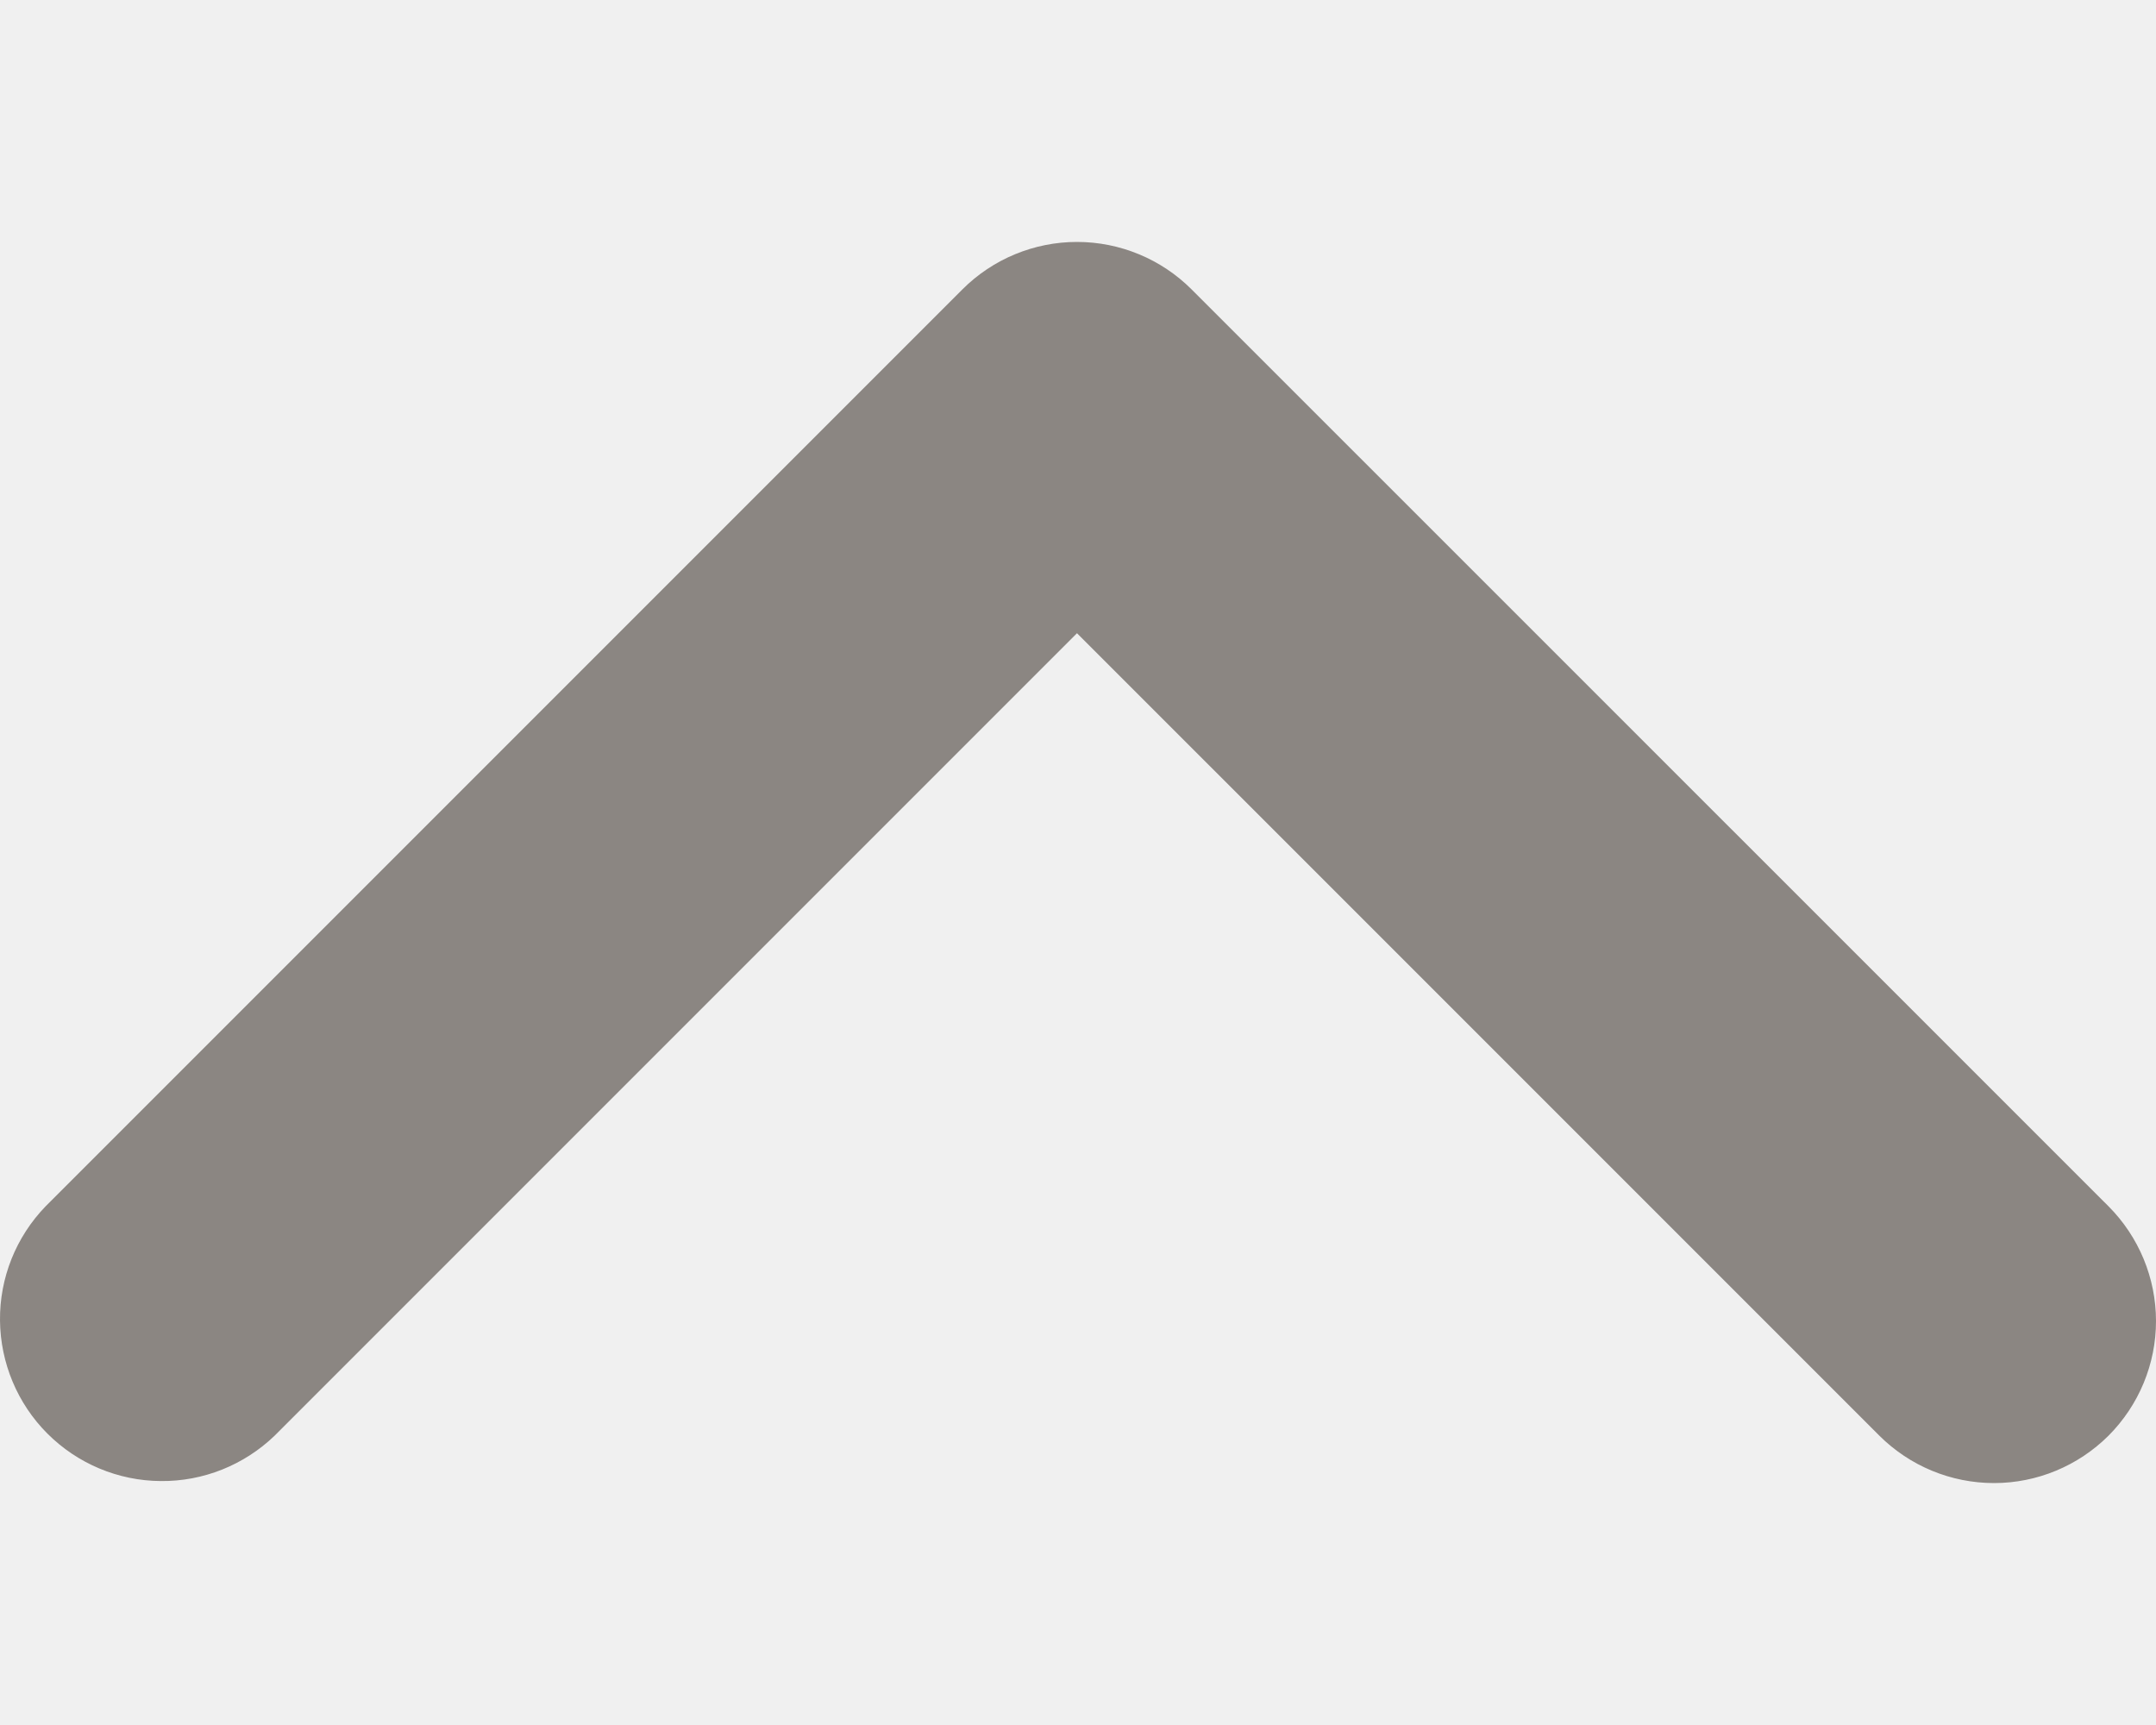
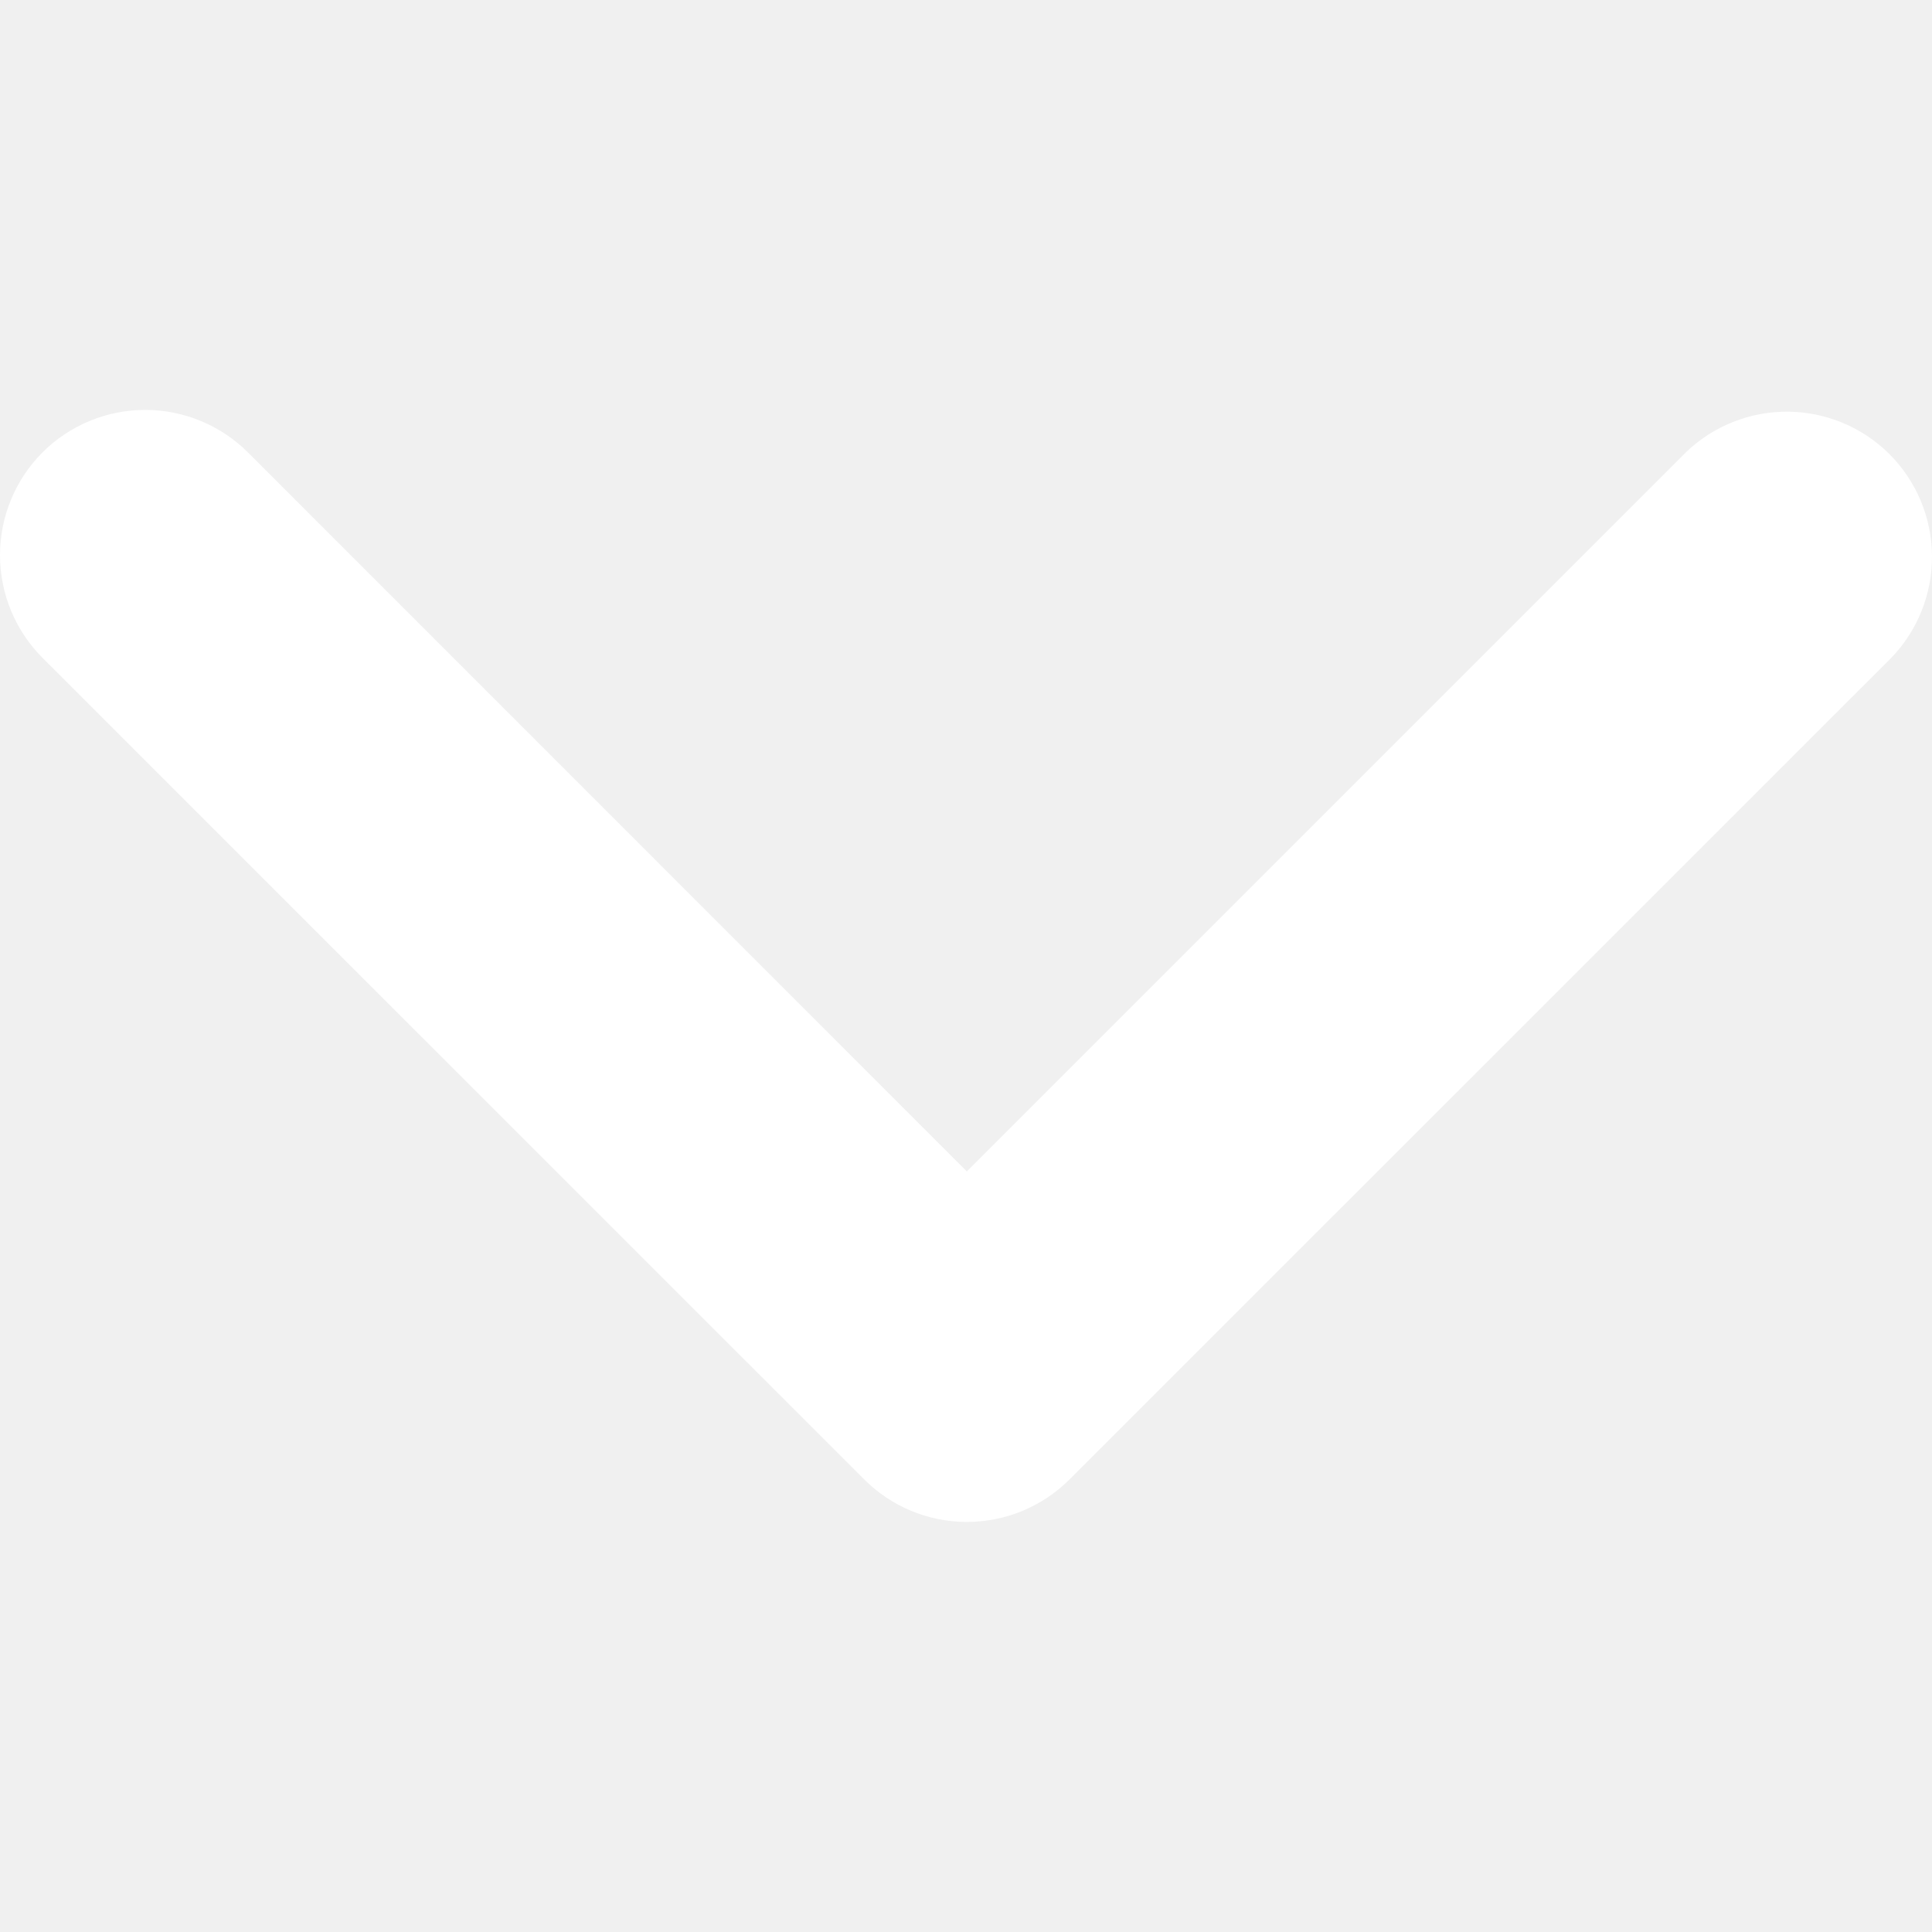
- <svg xmlns="http://www.w3.org/2000/svg" width="15" height="12" viewBox="0 0 15 12" fill="none">
-   <g clip-path="url(#clip0_1072_53417)">
-     <path d="M14.67 9.987C14.458 10.198 14.172 10.317 13.873 10.317C13.573 10.317 13.287 10.198 13.075 9.987L7.493 4.405L1.911 9.987C1.698 10.192 1.414 10.306 1.118 10.303C0.822 10.301 0.539 10.182 0.33 9.973C0.121 9.764 0.003 9.481 4.37701e-05 9.186C-0.003 8.89 0.111 8.605 0.317 8.392L6.696 2.013C6.907 1.802 7.194 1.683 7.493 1.683C7.792 1.683 8.079 1.802 8.29 2.013L14.67 8.392C14.881 8.604 15 8.891 15 9.19C15 9.489 14.881 9.775 14.67 9.987Z" fill="#8B8682" />
-   </g>
-   <defs>
-     <clipPath id="clip0_1072_53417">
-       <rect width="15" height="12" fill="white" transform="translate(15 12) rotate(180)" />
-     </clipPath>
-   </defs>
+ <svg xmlns="http://www.w3.org/2000/svg" width="15" height="15" viewBox="0 0 12 8" fill="none">
+   <path d="M0.264 0.81C0.433 0.641 0.663 0.546 0.902 0.546C1.141 0.546 1.371 0.641 1.54 0.81L6.005 5.276L10.471 0.81C10.641 0.646 10.869 0.555 11.106 0.557C11.342 0.559 11.569 0.654 11.736 0.821C11.903 0.988 11.998 1.215 12 1.451C12.002 1.688 11.911 1.916 11.747 2.086L6.643 7.189C6.474 7.358 6.245 7.453 6.005 7.453C5.766 7.453 5.537 7.358 5.368 7.189L0.264 2.086C0.095 1.917 0 1.687 0 1.448C0 1.209 0.095 0.979 0.264 0.81Z" fill="white" />
</svg>
